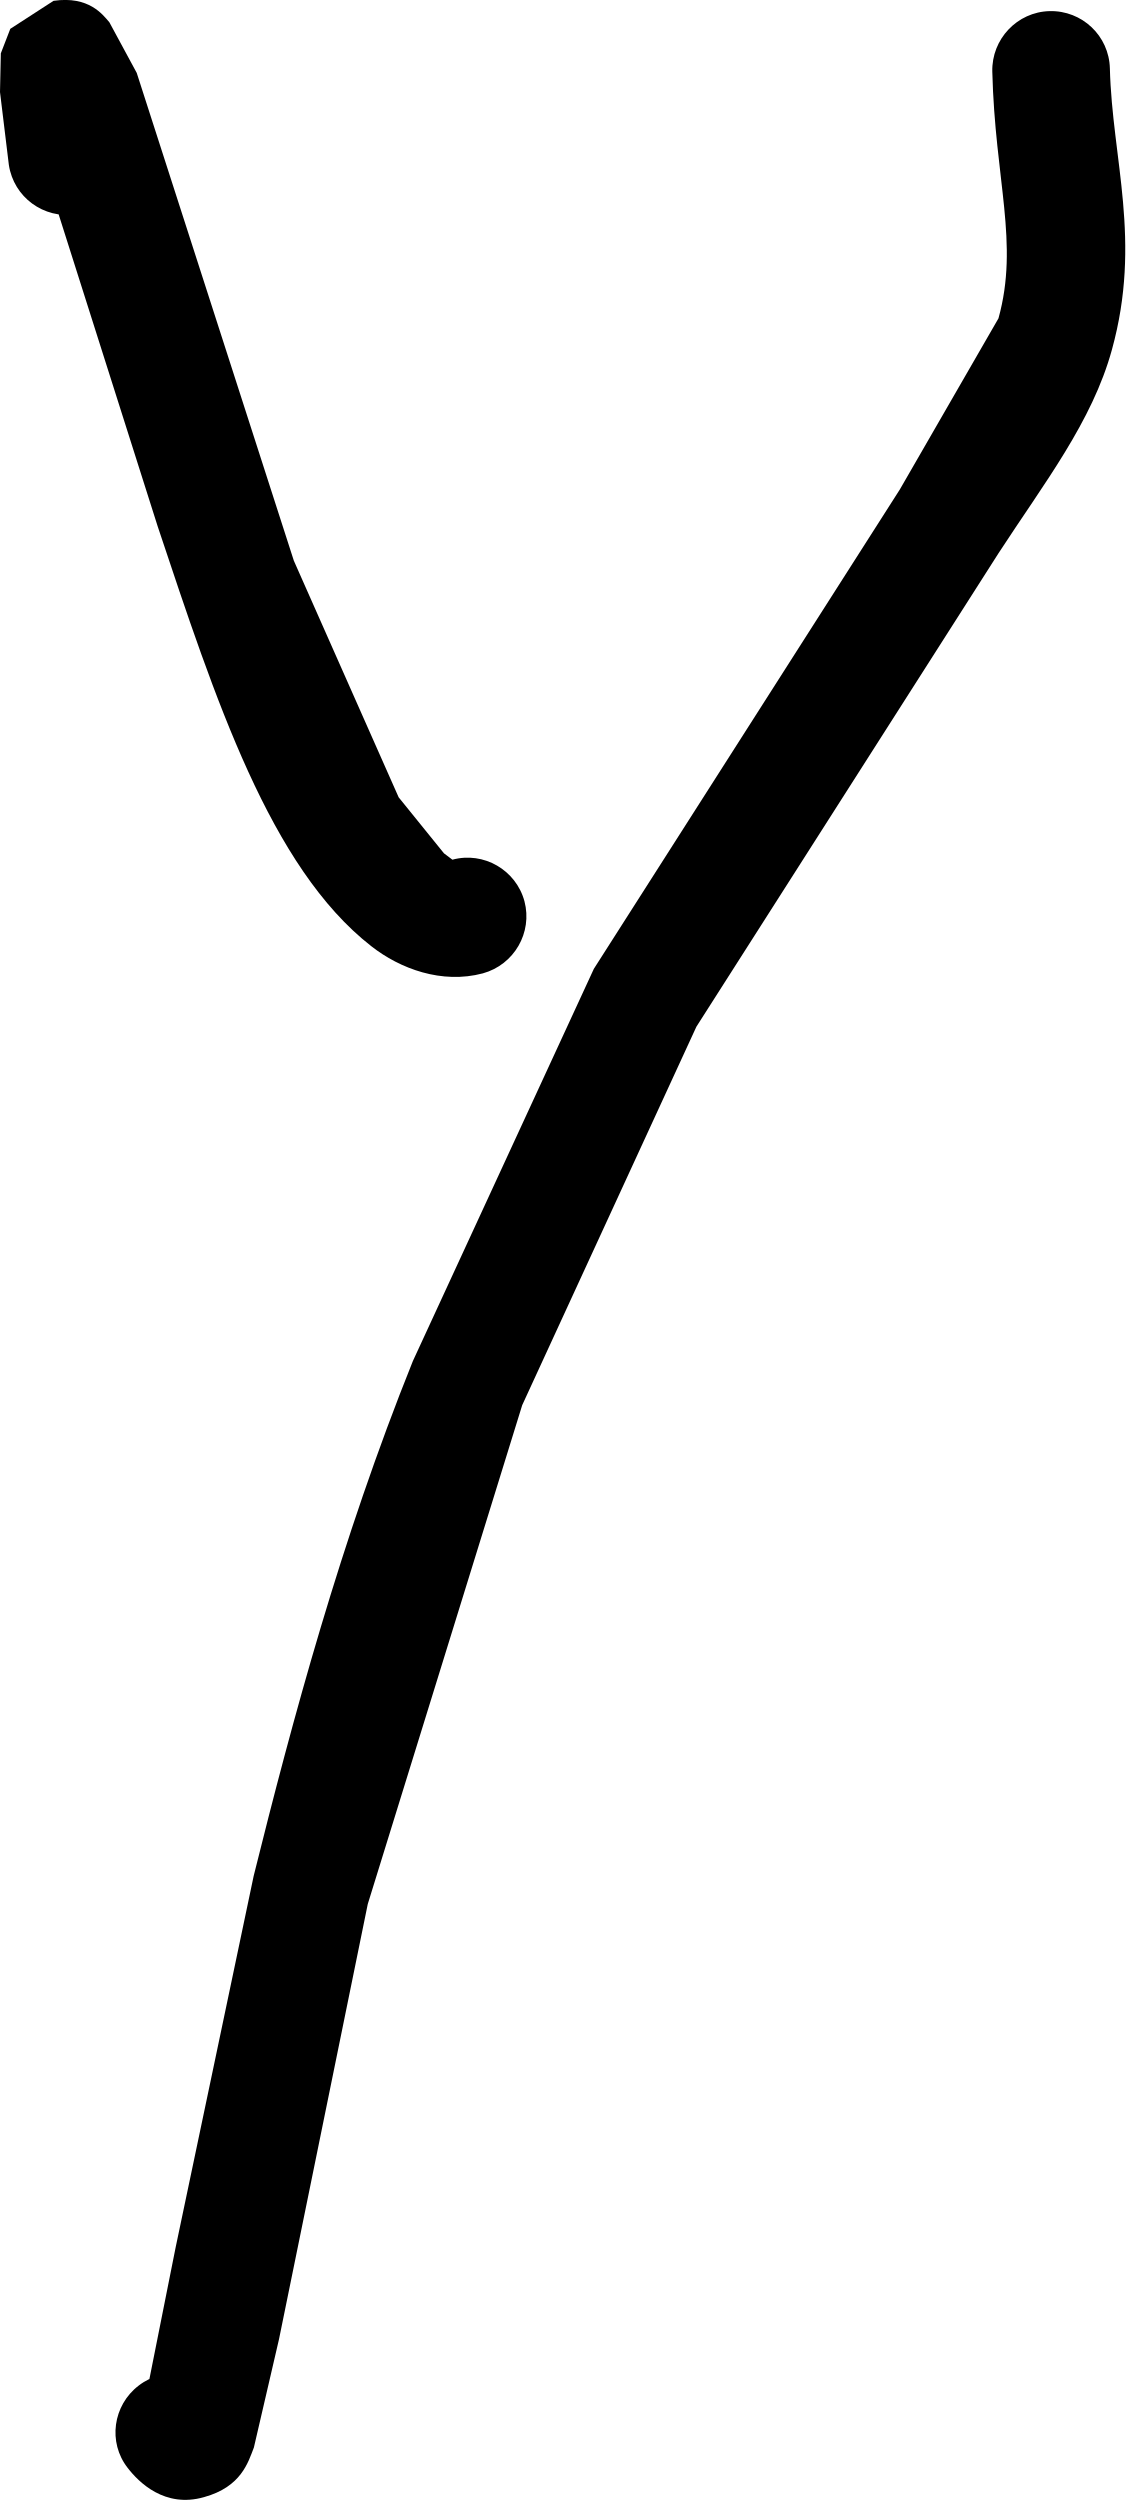
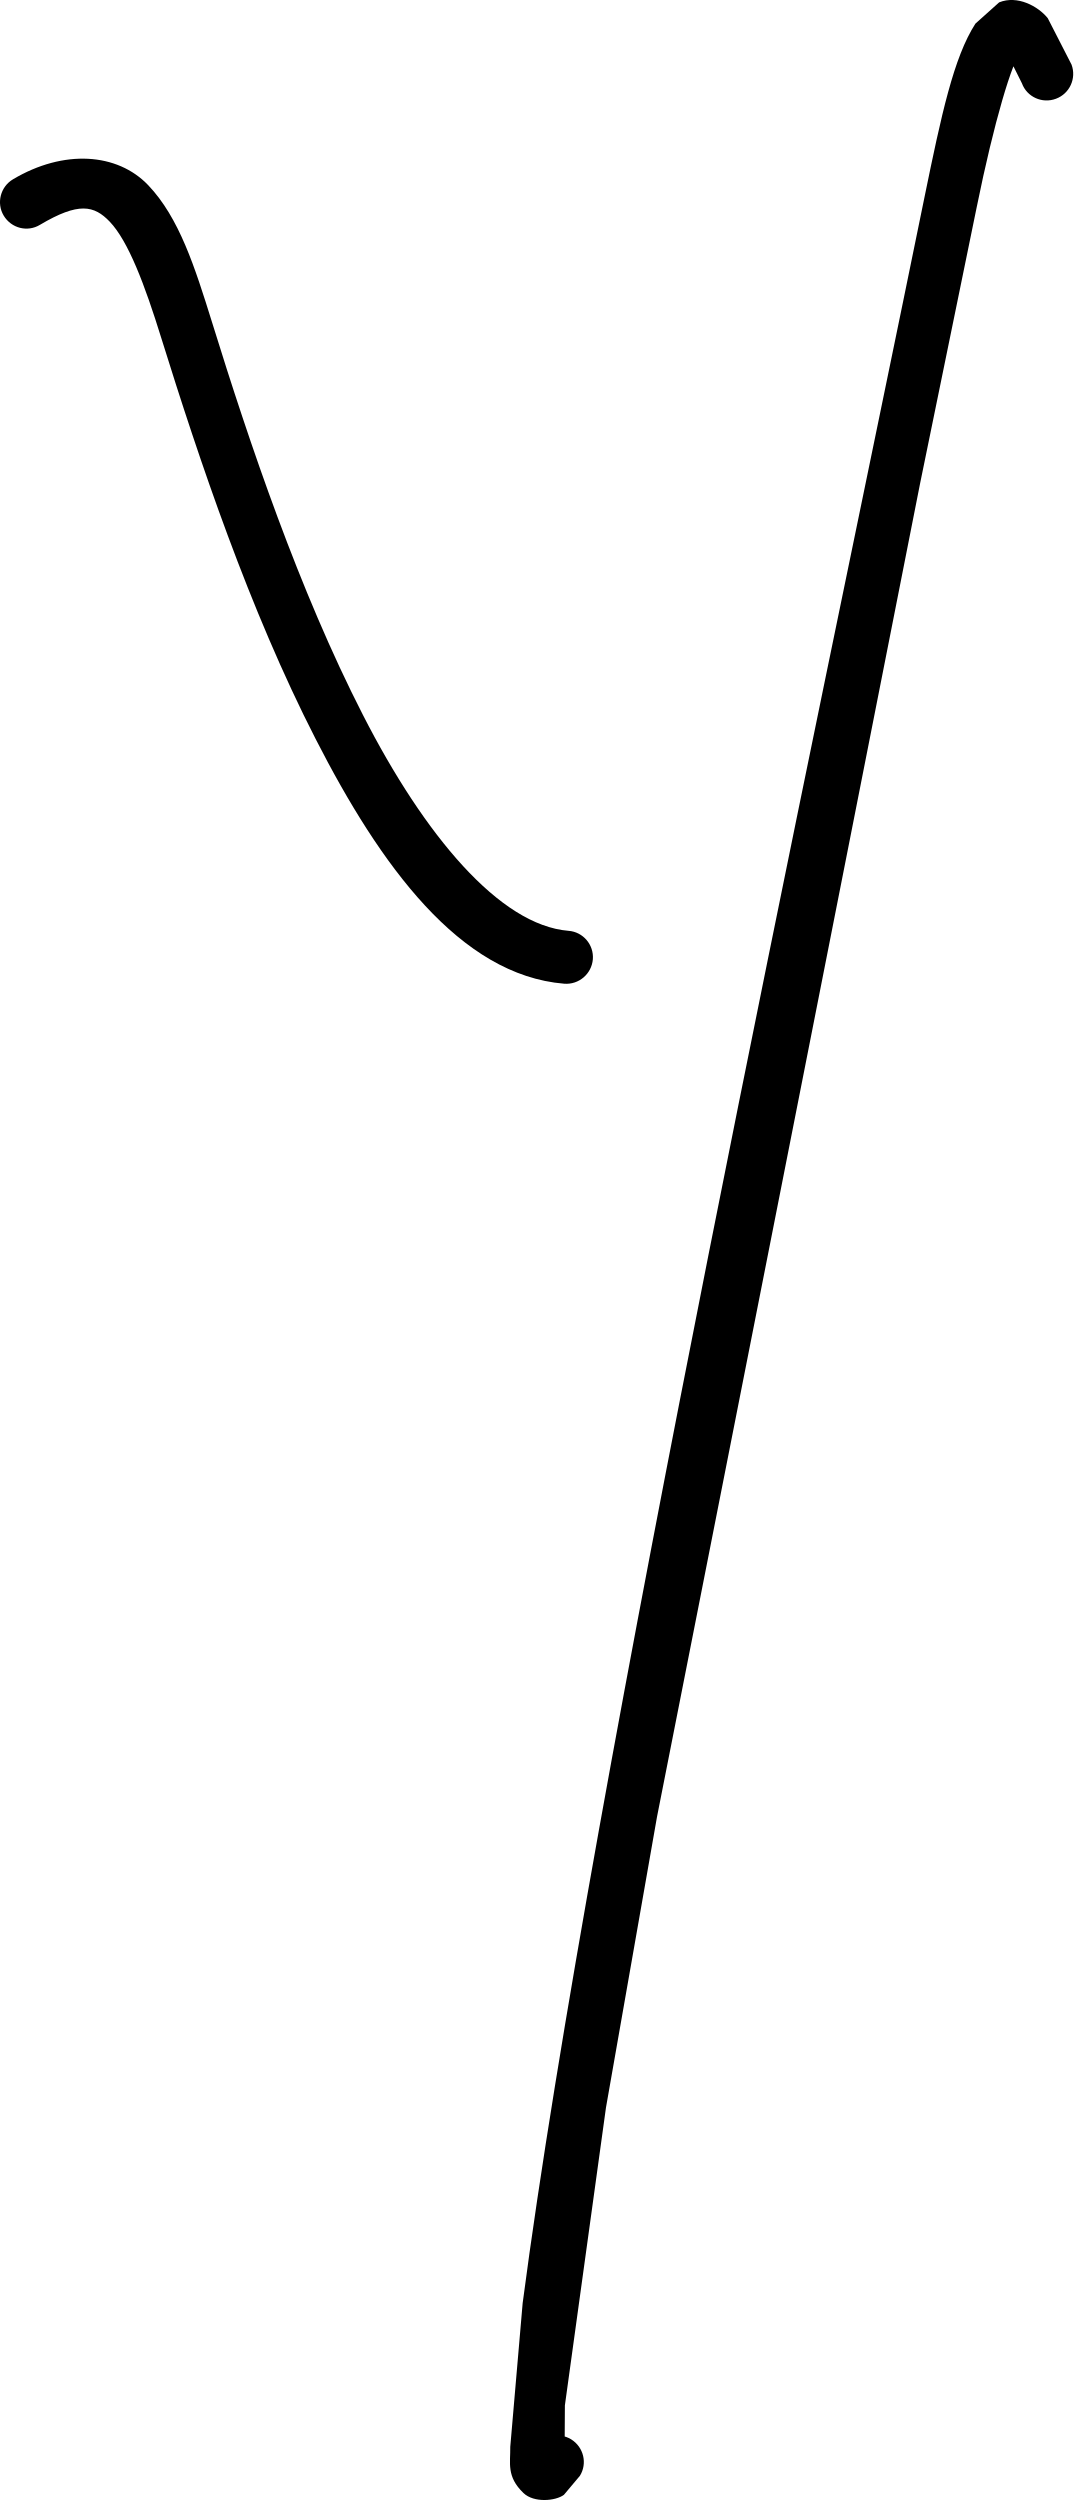
- <svg xmlns="http://www.w3.org/2000/svg" viewBox="0 0 5.465 12.141" width="5.465" height="12.141">
+ <svg xmlns="http://www.w3.org/2000/svg" viewBox="0 0 13.086 30.484" width="13.086" height="30.484">
  <g fill="black" stroke="none">
-     <path d="M 0.608 0.715 C 0.632 0.871 0.525 1.016 0.369 1.041 C 0.212 1.064 0.067 0.958 0.043 0.801 L 0.000 0.447 L 0.004 0.259 L 0.050 0.140 L 0.260 0.004 C 0.432 -0.021 0.499 0.071 0.531 0.108 L 0.664 0.354 L 1.427 2.723 L 1.936 3.872 L 2.156 4.144 L 2.197 4.175 C 2.349 4.134 2.506 4.225 2.547 4.377 C 2.587 4.529 2.497 4.685 2.345 4.727 C 2.146 4.780 1.943 4.705 1.803 4.595 C 1.312 4.212 1.046 3.396 0.766 2.557 L 0.135 0.569 L 0.089 0.470 L 0.116 0.500 L 0.174 0.542 L 0.304 0.572 L 0.460 0.522 L 0.535 0.443 L 0.567 0.365 L 0.572 0.428 L 0.608 0.715 Z" />
-     <path d="M 4.819 0.348 C 4.815 0.190 4.940 0.058 5.097 0.054 C 5.255 0.050 5.386 0.174 5.390 0.332 C 5.401 0.774 5.546 1.168 5.400 1.698 C 5.304 2.048 5.071 2.346 4.849 2.687 L 3.382 4.986 L 2.536 6.824 L 1.786 9.247 L 1.355 11.360 L 1.233 11.886 C 1.205 11.958 1.172 12.077 0.991 12.127 C 0.800 12.182 0.673 12.054 0.620 11.985 C 0.523 11.861 0.548 11.681 0.674 11.585 C 0.799 11.489 0.978 11.514 1.074 11.638 L 1.033 11.604 L 0.961 11.575 L 0.858 11.572 L 0.770 11.607 L 0.724 11.645 L 0.701 11.677 L 0.853 10.914 L 1.232 9.110 C 1.420 8.354 1.654 7.483 2.005 6.610 L 2.884 4.705 L 4.370 2.377 L 4.849 1.546 C 4.950 1.181 4.832 0.876 4.819 0.348 Z" />
+     <path d="M 0.488 2.741 C 0.336 2.834 0.138 2.784 0.045 2.629 C -0.046 2.477 0.005 2.277 0.159 2.186 C 0.776 1.819 1.430 1.863 1.807 2.258 C 2.185 2.655 2.375 3.254 2.586 3.931 C 3.042 5.404 3.647 7.197 4.425 8.717 C 5.177 10.189 6.094 11.282 6.932 11.350 C 7.110 11.363 7.243 11.520 7.229 11.697 C 7.214 11.876 7.058 12.009 6.880 11.995 C 5.608 11.891 4.638 10.555 3.849 9.011 C 3.040 7.431 2.430 5.610 1.967 4.123 C 1.764 3.467 1.563 2.939 1.339 2.704 C 1.147 2.503 0.959 2.462 0.488 2.741 Z" />
+     <path d="M 13.066 0.788 C 13.128 0.956 13.043 1.142 12.876 1.204 C 12.709 1.267 12.522 1.183 12.461 1.016 L 12.261 0.615 L 12.302 0.634 L 12.438 0.623 L 12.456 0.613 C 12.342 0.749 12.123 1.474 11.909 2.529 L 11.220 5.891 L 8.011 22.155 L 7.389 25.699 L 6.888 29.330 L 6.884 30.007 L 6.876 29.991 C 6.889 30.017 6.656 29.840 6.742 29.876 L 6.550 29.871 L 6.488 29.903 L 6.519 29.852 C 6.613 29.699 6.813 29.652 6.964 29.744 C 7.117 29.839 7.165 30.038 7.071 30.189 L 6.876 30.421 C 6.776 30.496 6.511 30.522 6.383 30.399 C 6.173 30.197 6.225 30.035 6.222 29.835 L 6.373 28.084 C 7.203 21.759 9.961 8.837 11.274 2.399 C 11.479 1.399 11.628 0.701 11.894 0.288 L 12.183 0.029 C 12.405 -0.062 12.659 0.076 12.776 0.222 L 13.066 0.788 Z" />
  </g>
</svg>
